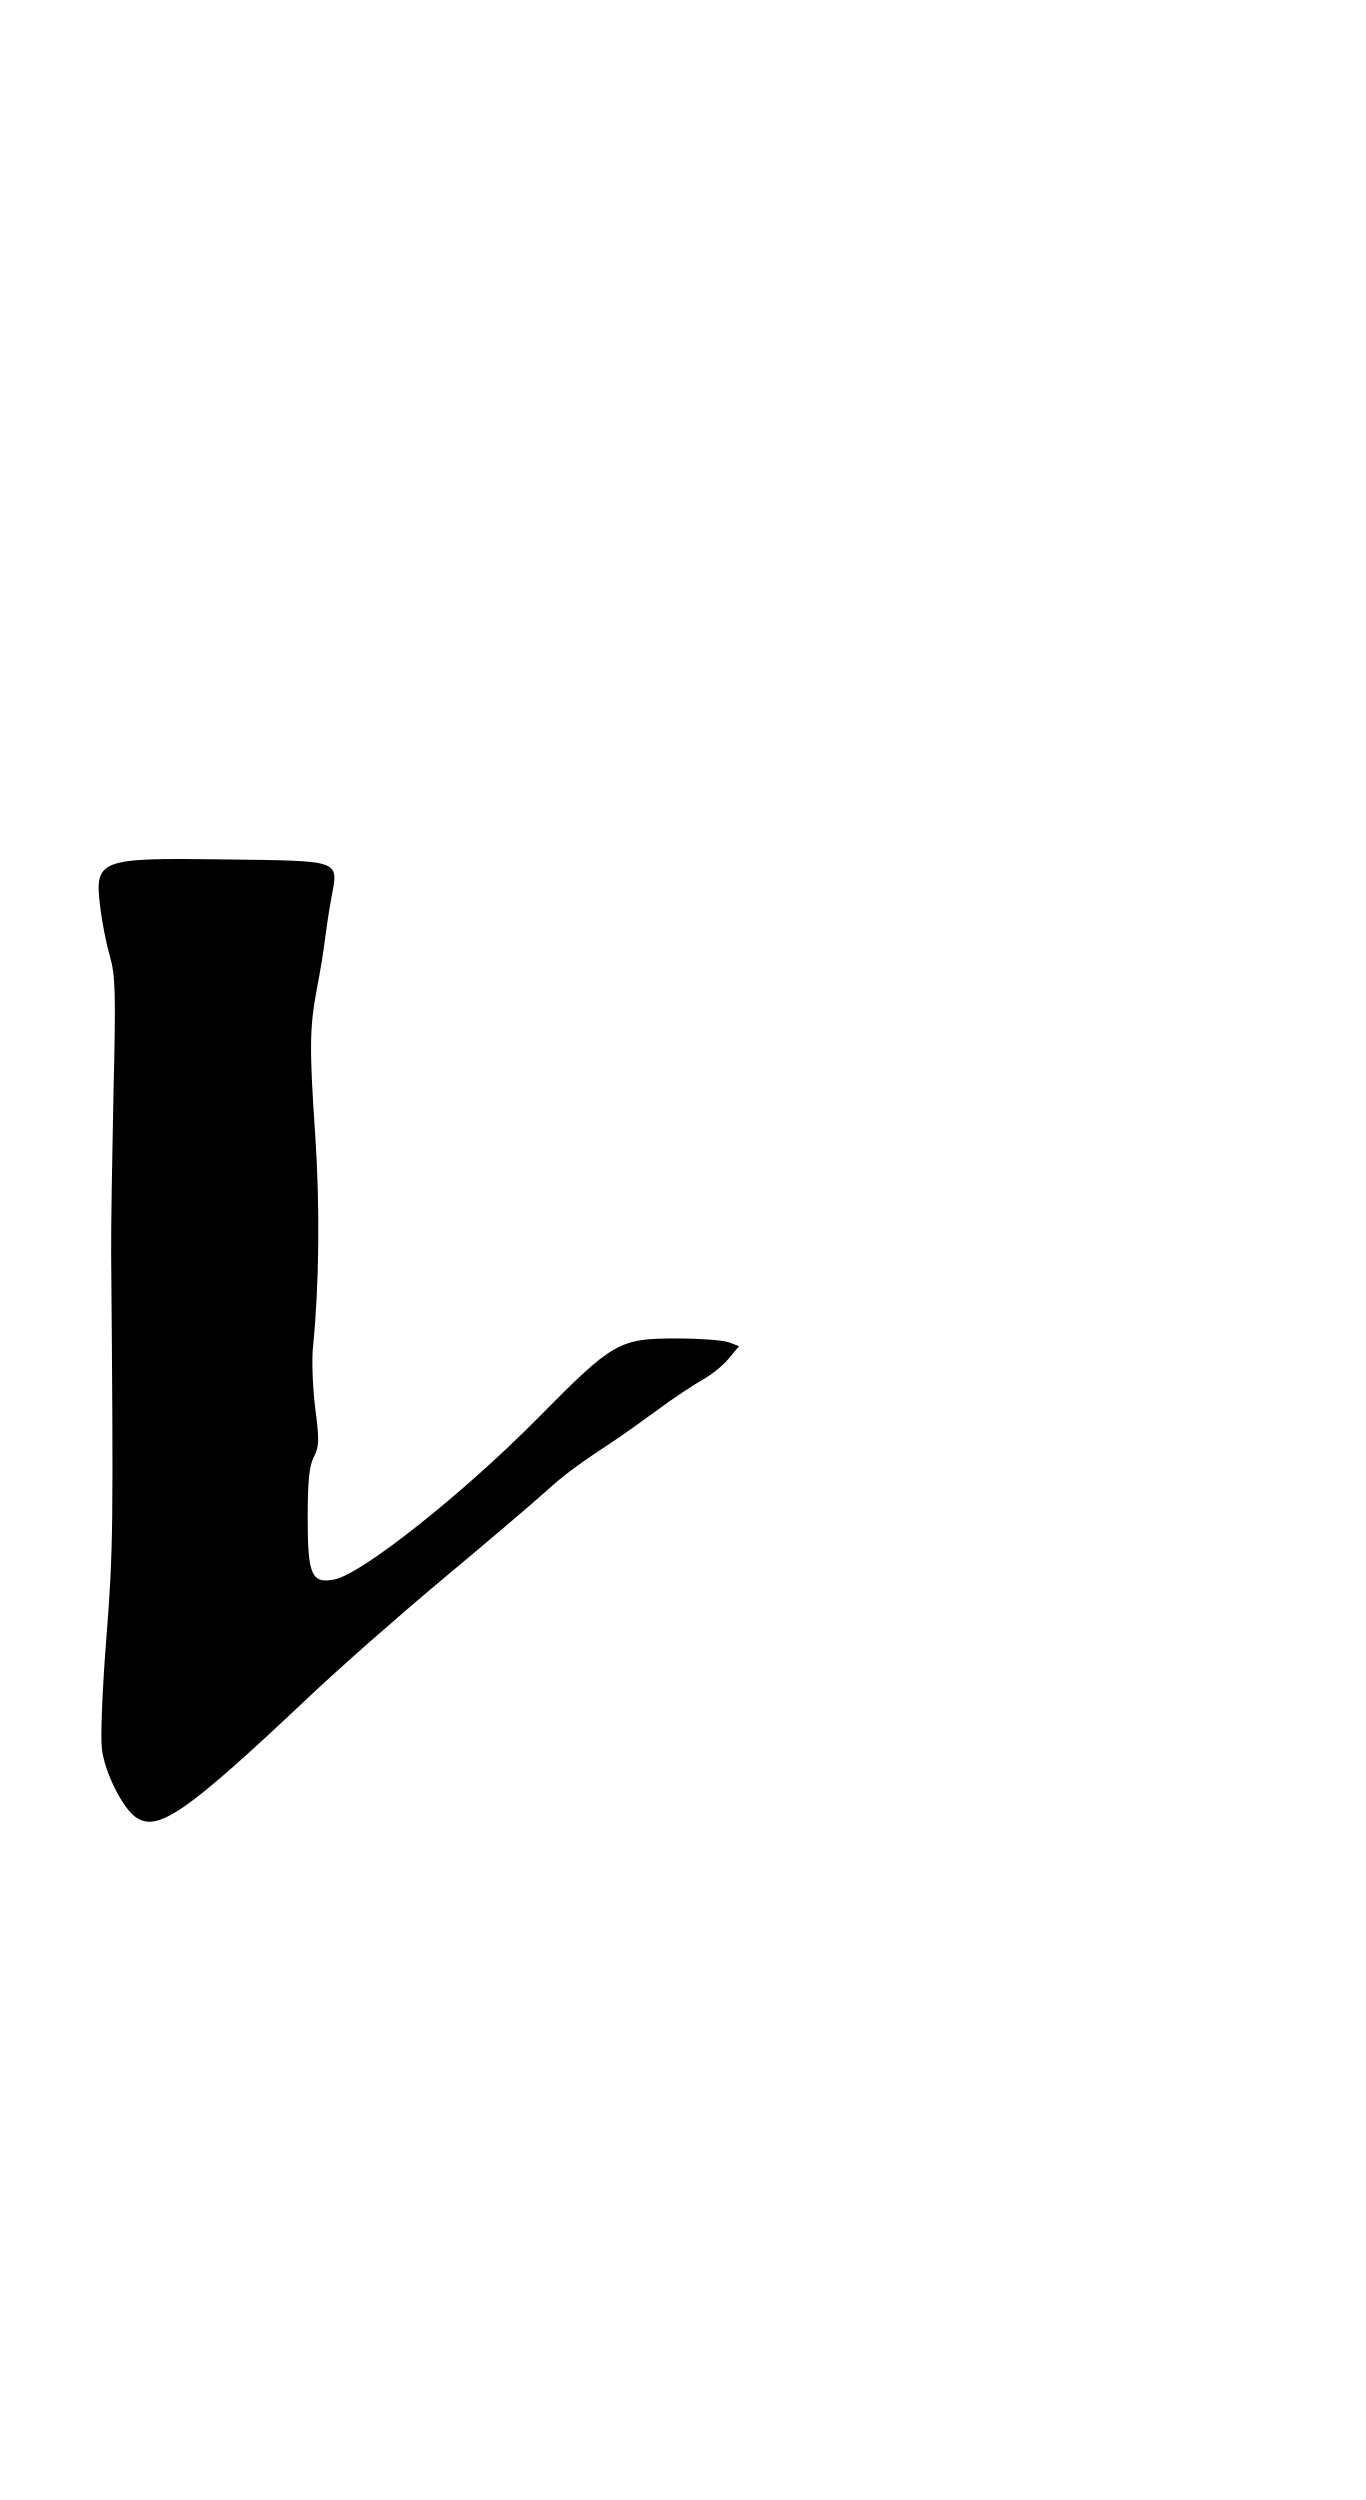
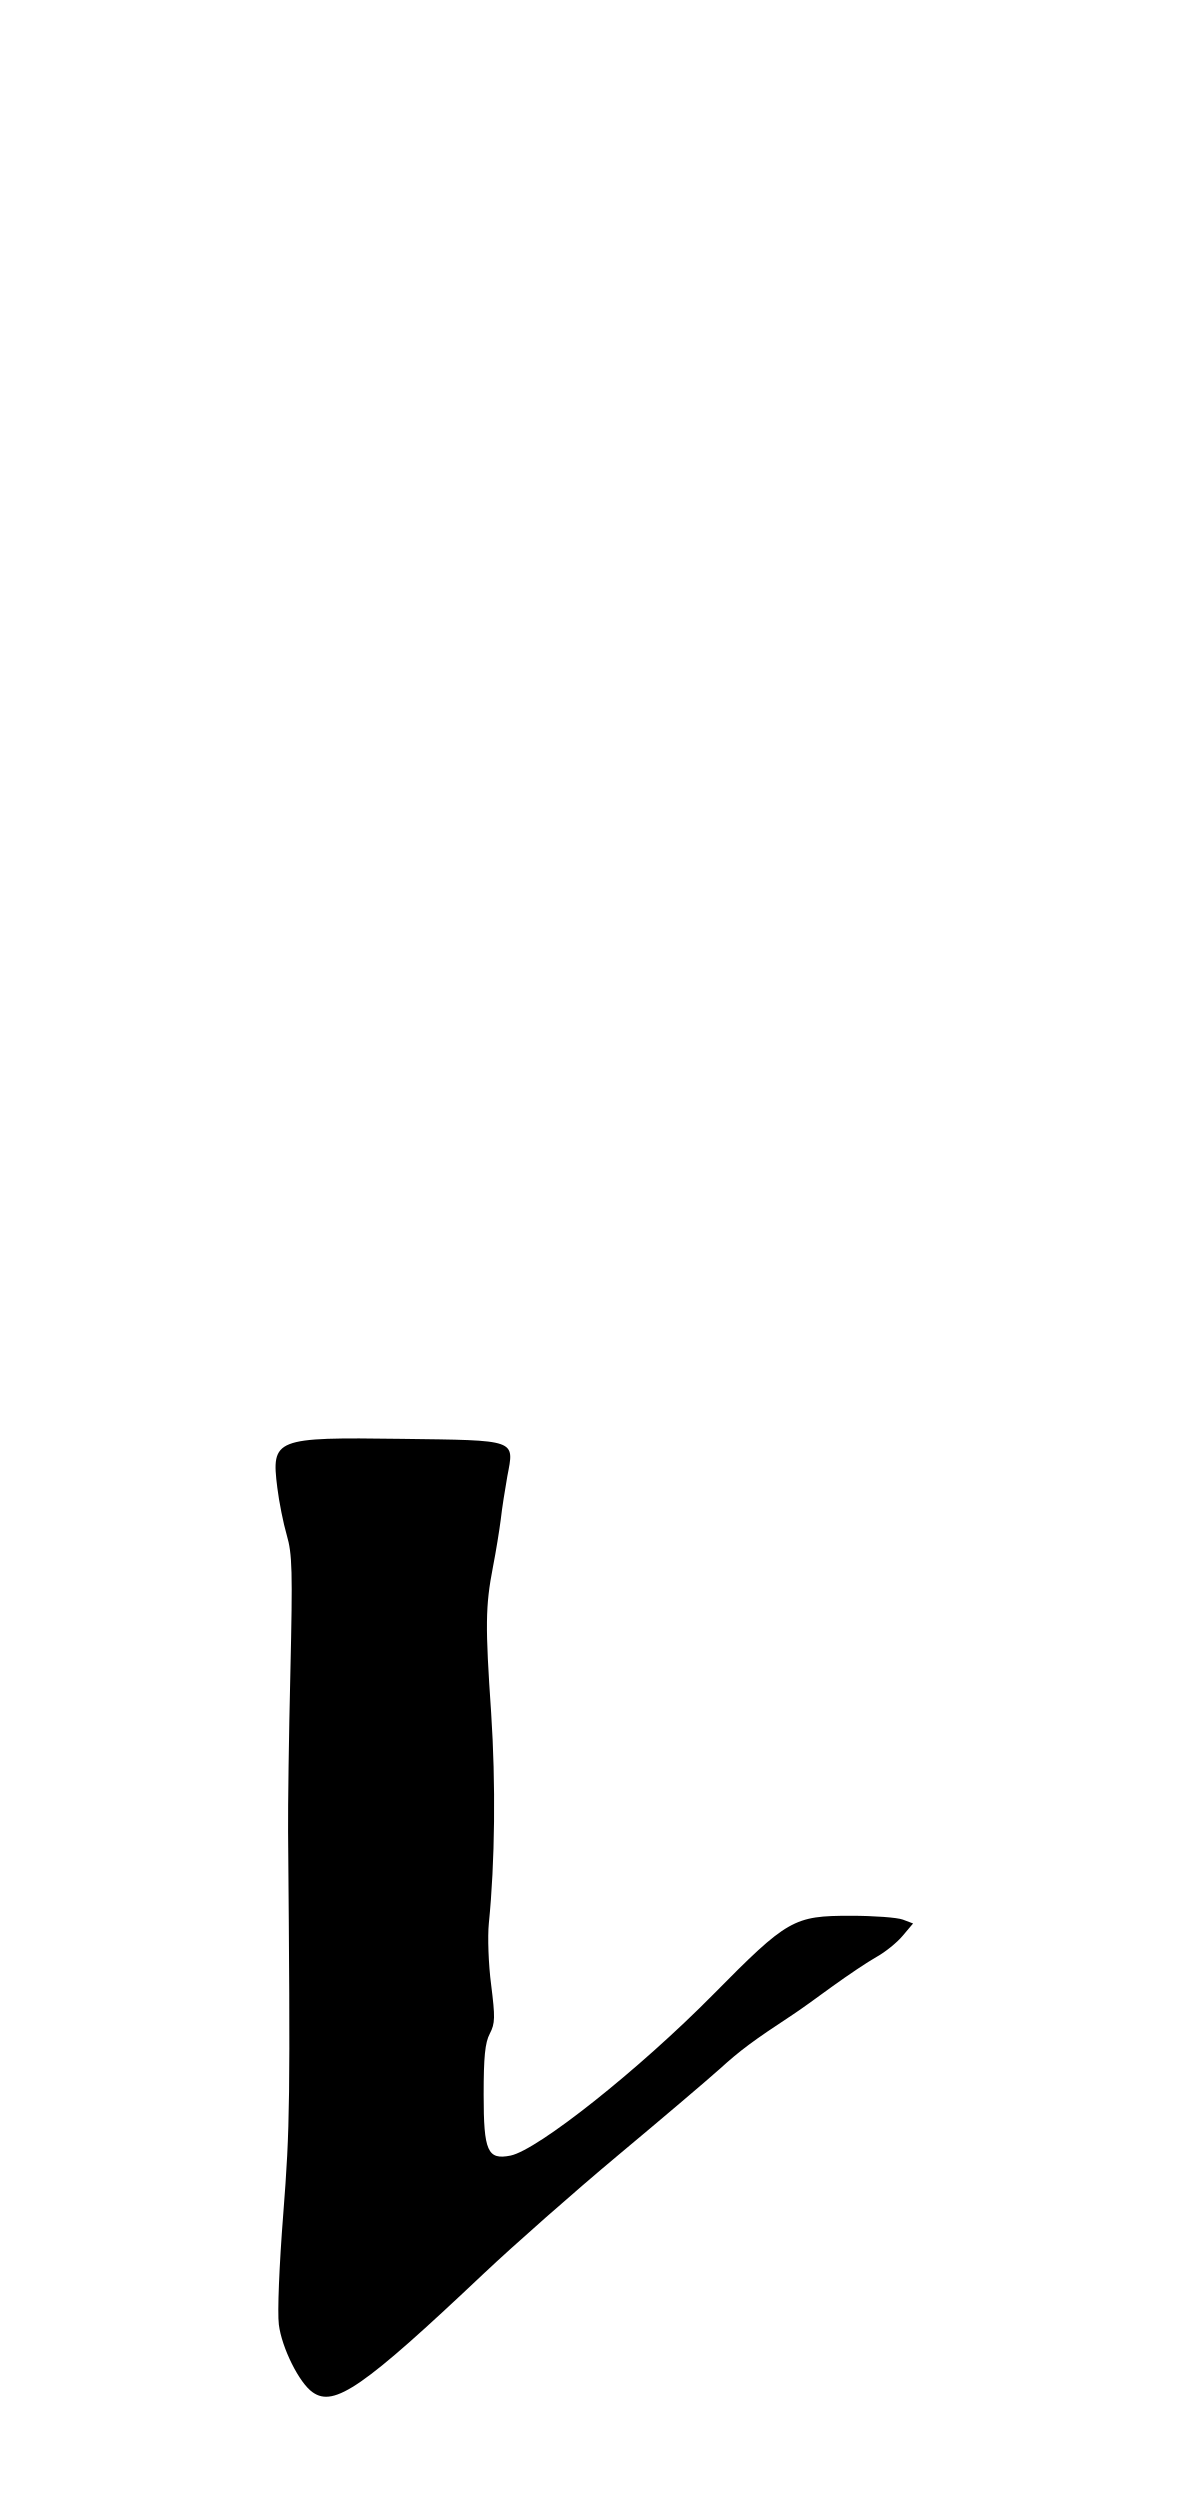
- <svg xmlns="http://www.w3.org/2000/svg" viewBox="0 0 71.0 130.0" width="71.0" height="130.0">
-   <path fill="currentColor" fill-rule="evenodd" d="M7.07 94.50C6.37 94.02 5.45 92.17 5.30 90.96C5.22 90.32 5.32 87.87 5.53 85.18C5.89 80.65 5.90 79.37 5.78 65.20C5.77 63.94 5.83 60.19 5.90 56.87C6.03 51.59 6.00 50.71 5.71 49.71C5.53 49.09 5.31 47.97 5.22 47.24C4.90 44.67 5.08 44.60 11.69 44.69C17.80 44.77 17.60 44.70 17.24 46.64C17.11 47.34 16.96 48.35 16.89 48.90C16.83 49.45 16.64 50.58 16.48 51.40C16.10 53.43 16.08 54.45 16.39 59.00C16.64 62.67 16.60 66.82 16.28 69.99C16.20 70.70 16.26 72.15 16.39 73.21C16.61 74.91 16.60 75.22 16.32 75.76C16.08 76.23 16.00 76.99 16.00 78.96C16.00 81.91 16.20 82.37 17.40 82.13C18.83 81.84 24.11 77.65 28.00 73.71C31.89 69.77 32.19 69.60 35.18 69.60C36.39 69.60 37.61 69.69 37.90 69.80L38.43 70.00L37.89 70.65C37.60 71.01 36.98 71.50 36.53 71.75C36.07 72.01 35.02 72.70 34.20 73.31C33.38 73.91 32.48 74.55 32.20 74.74C30.02 76.18 29.40 76.63 28.32 77.61C27.65 78.21 25.26 80.25 23.00 82.13C20.74 84.02 17.59 86.79 16.00 88.30C9.71 94.24 8.20 95.29 7.07 94.50Z" />
+ <svg xmlns="http://www.w3.org/2000/svg" viewBox="0 0 61.45 130.0" width="61.45" height="130.0">
+   <path fill="currentColor" fill-rule="evenodd" d="M16.26 124.40C15.56 123.92 14.65 122.08 14.50 120.88C14.42 120.24 14.52 117.80 14.73 115.12C15.08 110.61 15.10 109.34 14.98 95.24C14.97 93.98 15.02 90.25 15.10 86.95C15.22 81.69 15.20 80.81 14.91 79.82C14.73 79.20 14.51 78.09 14.42 77.36C14.10 74.80 14.28 74.73 20.86 74.82C26.94 74.90 26.75 74.83 26.38 76.77C26.26 77.45 26.10 78.46 26.04 79.01C25.97 79.56 25.79 80.68 25.63 81.50C25.24 83.52 25.23 84.54 25.54 89.07C25.78 92.72 25.74 96.84 25.42 100.01C25.35 100.71 25.40 102.15 25.54 103.21C25.75 104.90 25.75 105.21 25.47 105.75C25.22 106.22 25.15 106.97 25.15 108.93C25.15 111.87 25.35 112.33 26.55 112.09C27.96 111.80 33.22 107.63 37.09 103.71C40.96 99.79 41.27 99.62 44.24 99.62C45.44 99.62 46.66 99.71 46.95 99.82L47.48 100.02L46.94 100.66C46.64 101.02 46.03 101.51 45.58 101.76C45.13 102.01 44.09 102.71 43.26 103.31C42.44 103.91 41.55 104.55 41.27 104.73C39.10 106.16 38.49 106.62 37.42 107.59C36.75 108.19 34.36 110.22 32.12 112.09C29.87 113.97 26.74 116.73 25.15 118.23C18.89 124.15 17.38 125.19 16.26 124.40Z" />
</svg>
